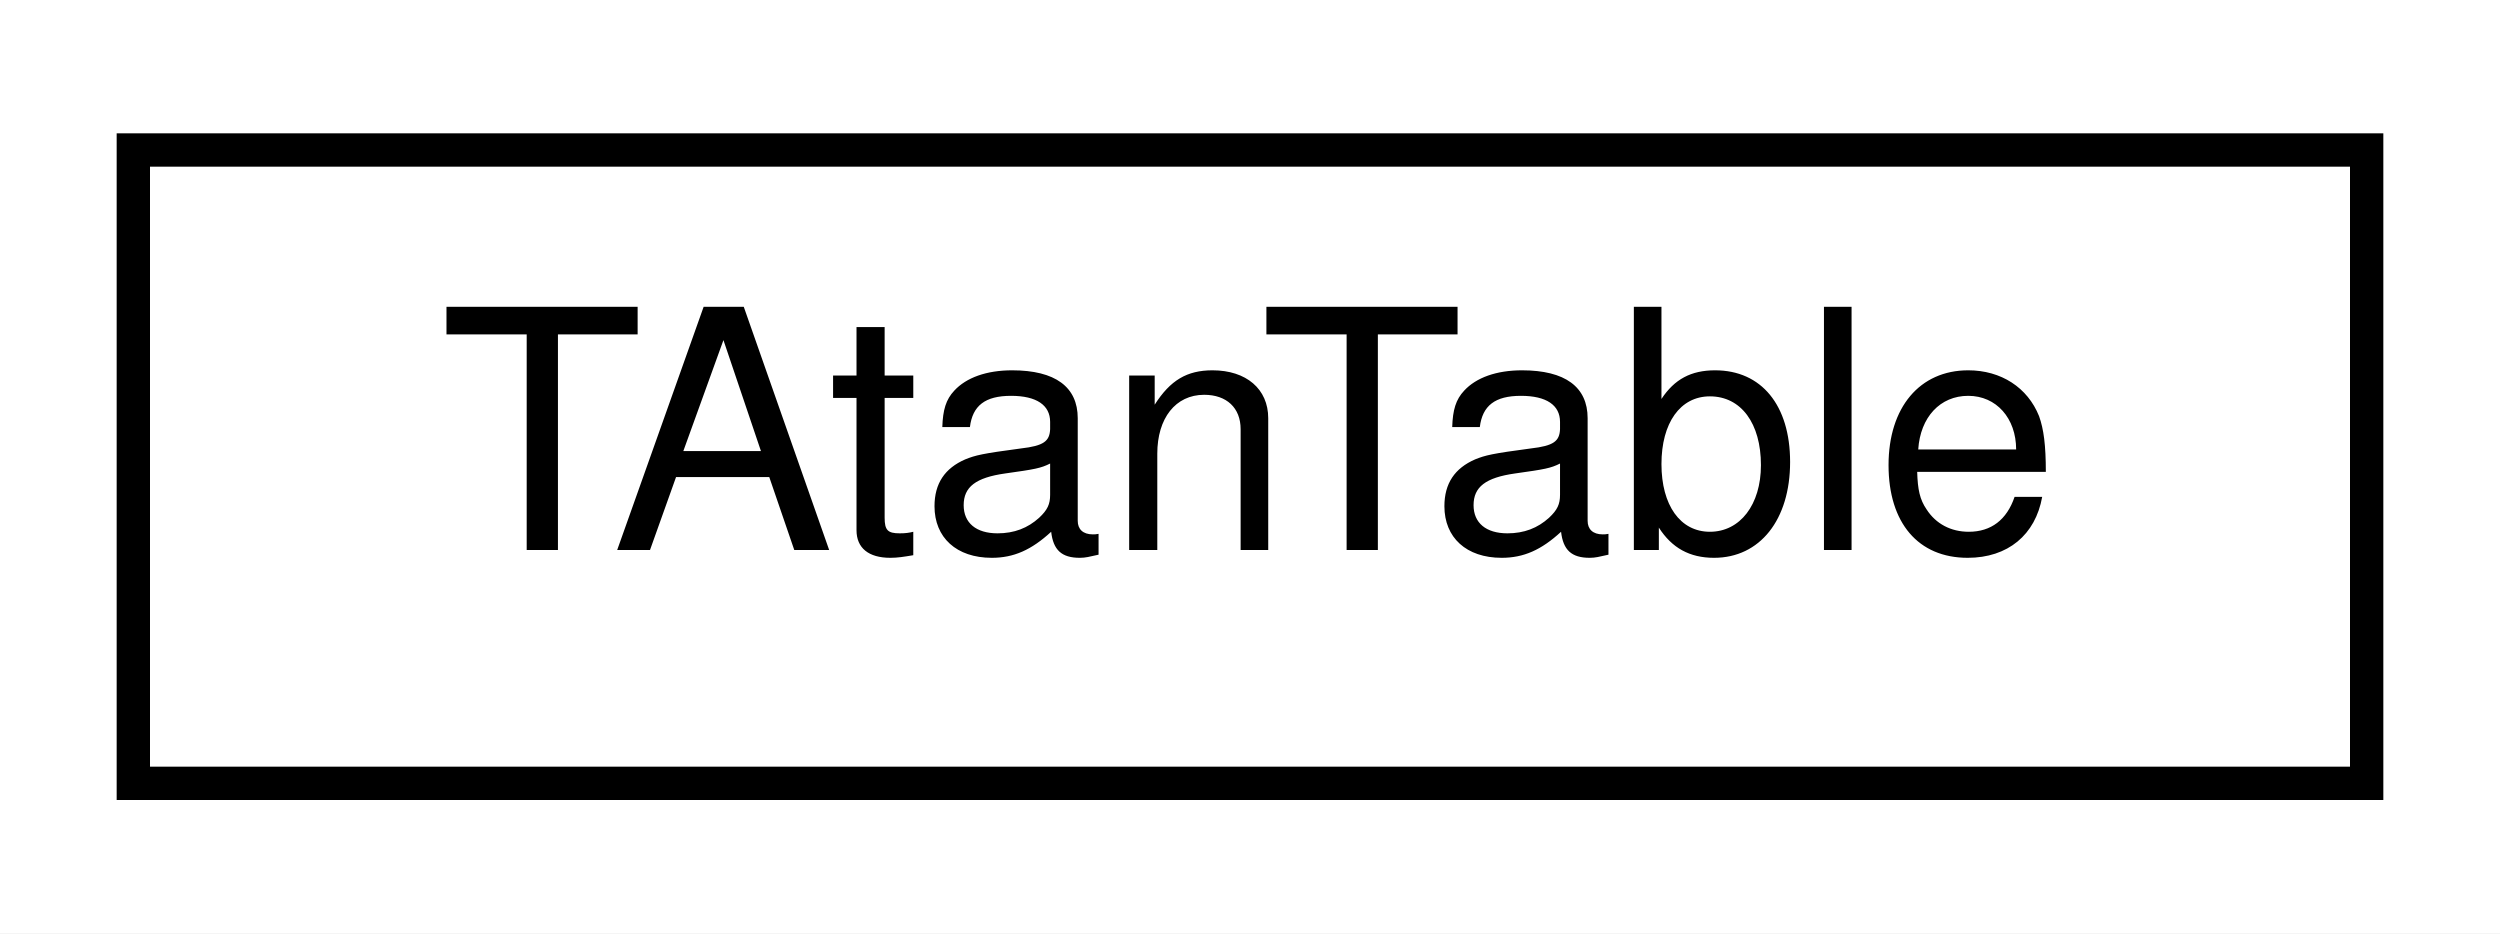
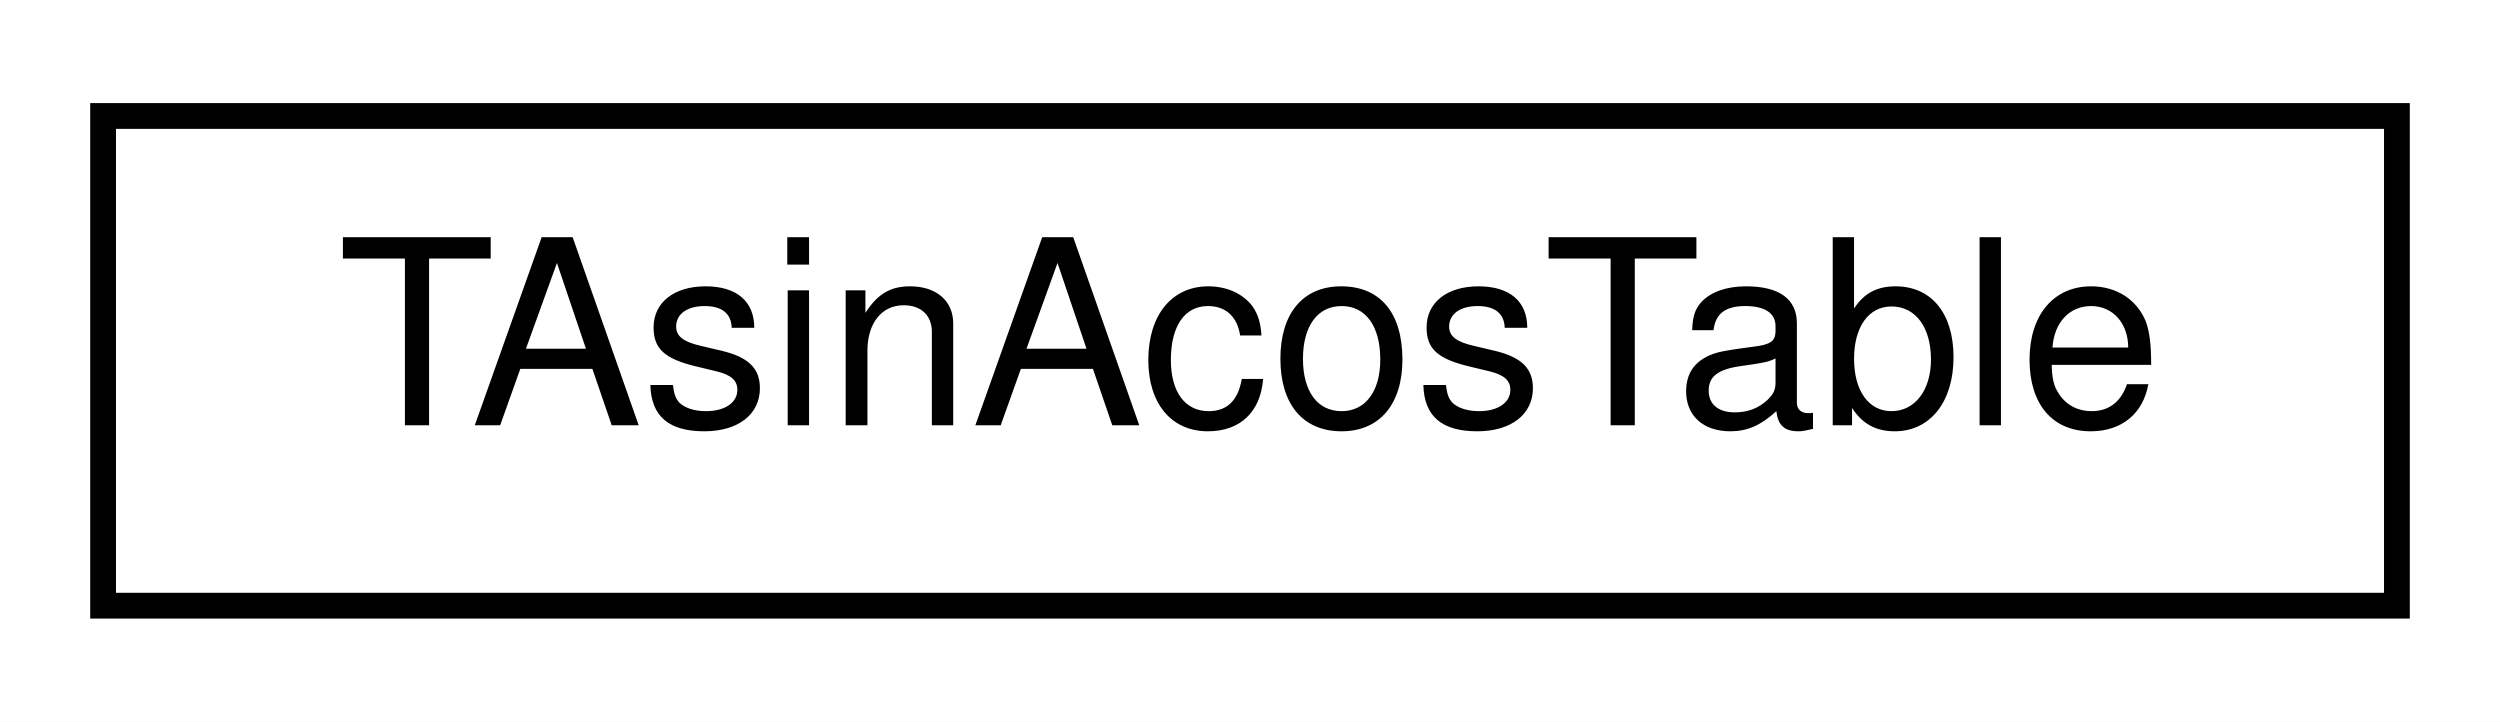
- <svg xmlns="http://www.w3.org/2000/svg" xmlns:xlink="http://www.w3.org/1999/xlink" width="75pt" height="28pt" viewBox="0.00 0.00 75.00 28.00">
+ <svg xmlns="http://www.w3.org/2000/svg" xmlns:xlink="http://www.w3.org/1999/xlink" width="97pt" height="28pt" viewBox="0.00 0.00 97.00 28.00">
  <g id="graph0" class="graph" transform="scale(1 1) rotate(0) translate(4 24)">
-     <polygon fill="white" stroke="transparent" points="-4,4 -4,-24 71,-24 71,4 -4,4" />
+     <polygon fill="white" stroke="transparent" points="-4,4 -4,-24 93,-24 93,4 -4,4" />
    <g id="node1" class="node">
      <g id="a_node1">
-         <a xlink:href="structTAtanTable.html" target="_top" xlink:title=" ">
-           <polygon fill="white" stroke="black" points="0,-0.5 0,-19.5 67,-19.5 67,-0.5 0,-0.5" />
-           <text text-anchor="middle" x="33.5" y="-7.5" font-family="Helvetica,sans-Serif" font-size="10.00">TAtanTable</text>
+         <a xlink:href="structTAsinAcosTable.html" target="_top" xlink:title=" ">
+           <polygon fill="white" stroke="black" points="0,-0.5 0,-19.5 89,-19.5 89,-0.5 0,-0.5" />
+           <text text-anchor="middle" x="44.5" y="-7.5" font-family="Helvetica,sans-Serif" font-size="10.00">TAsinAcosTable</text>
        </a>
      </g>
    </g>
  </g>
</svg>
